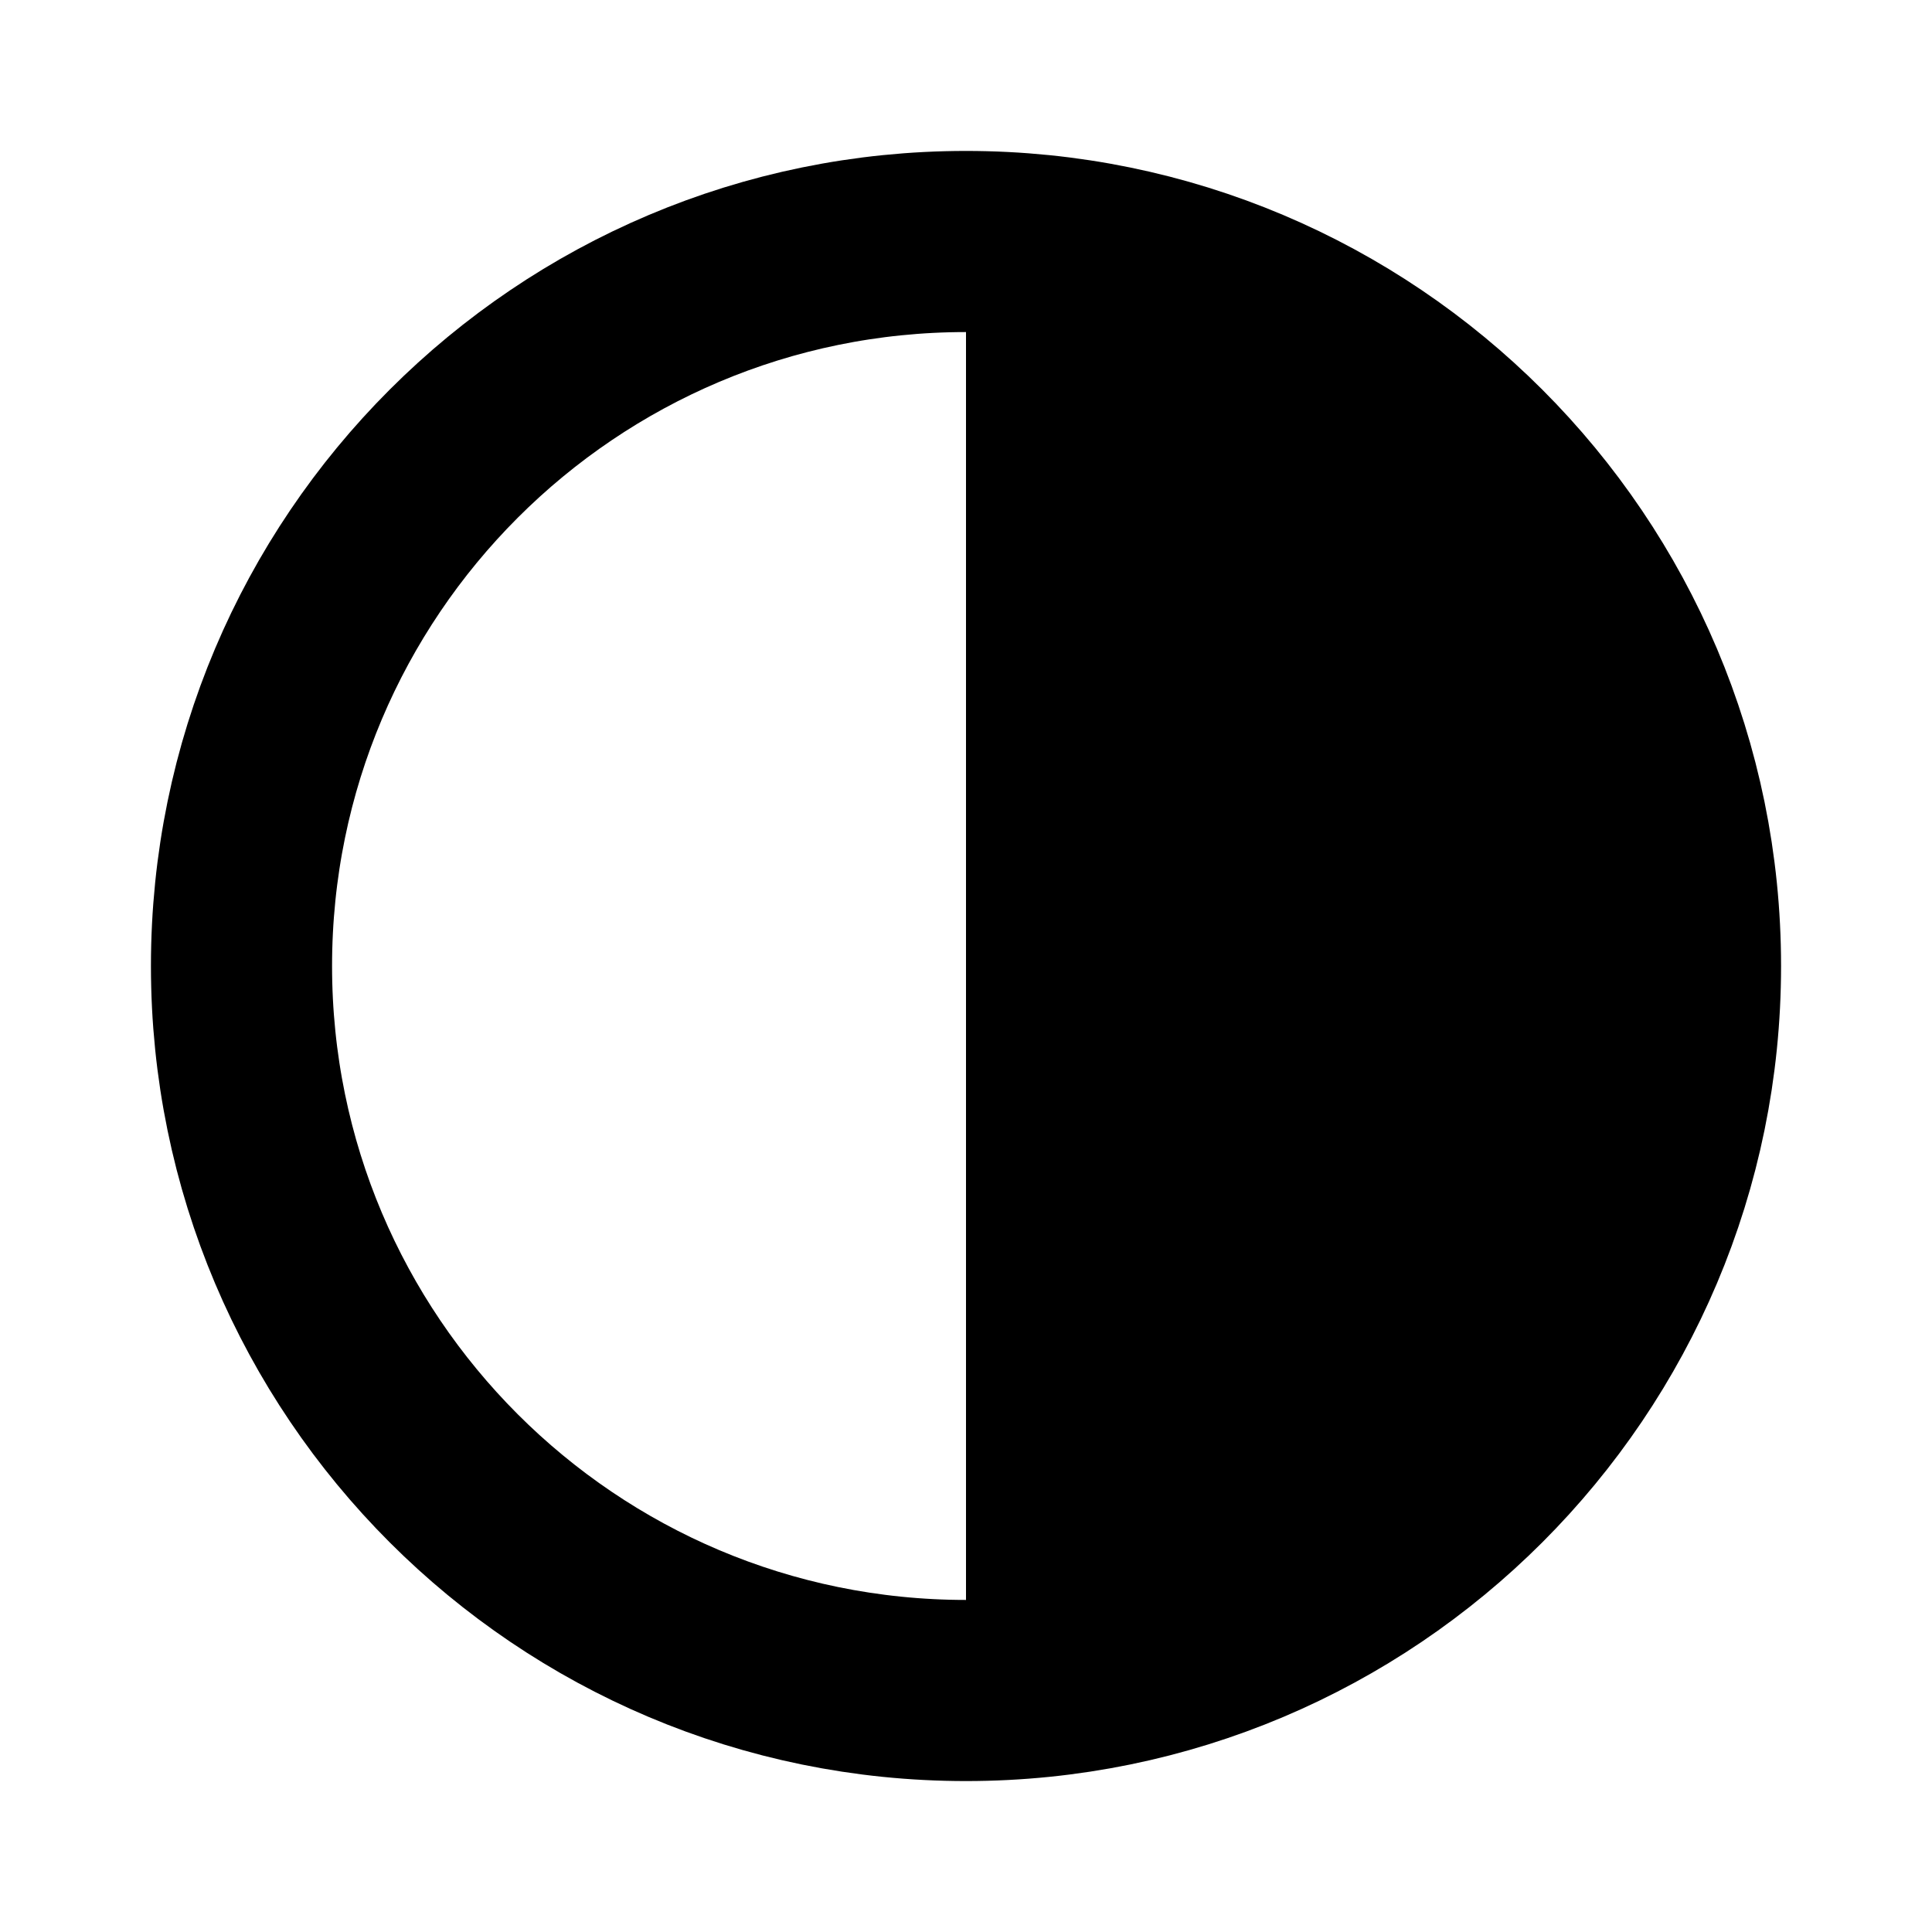
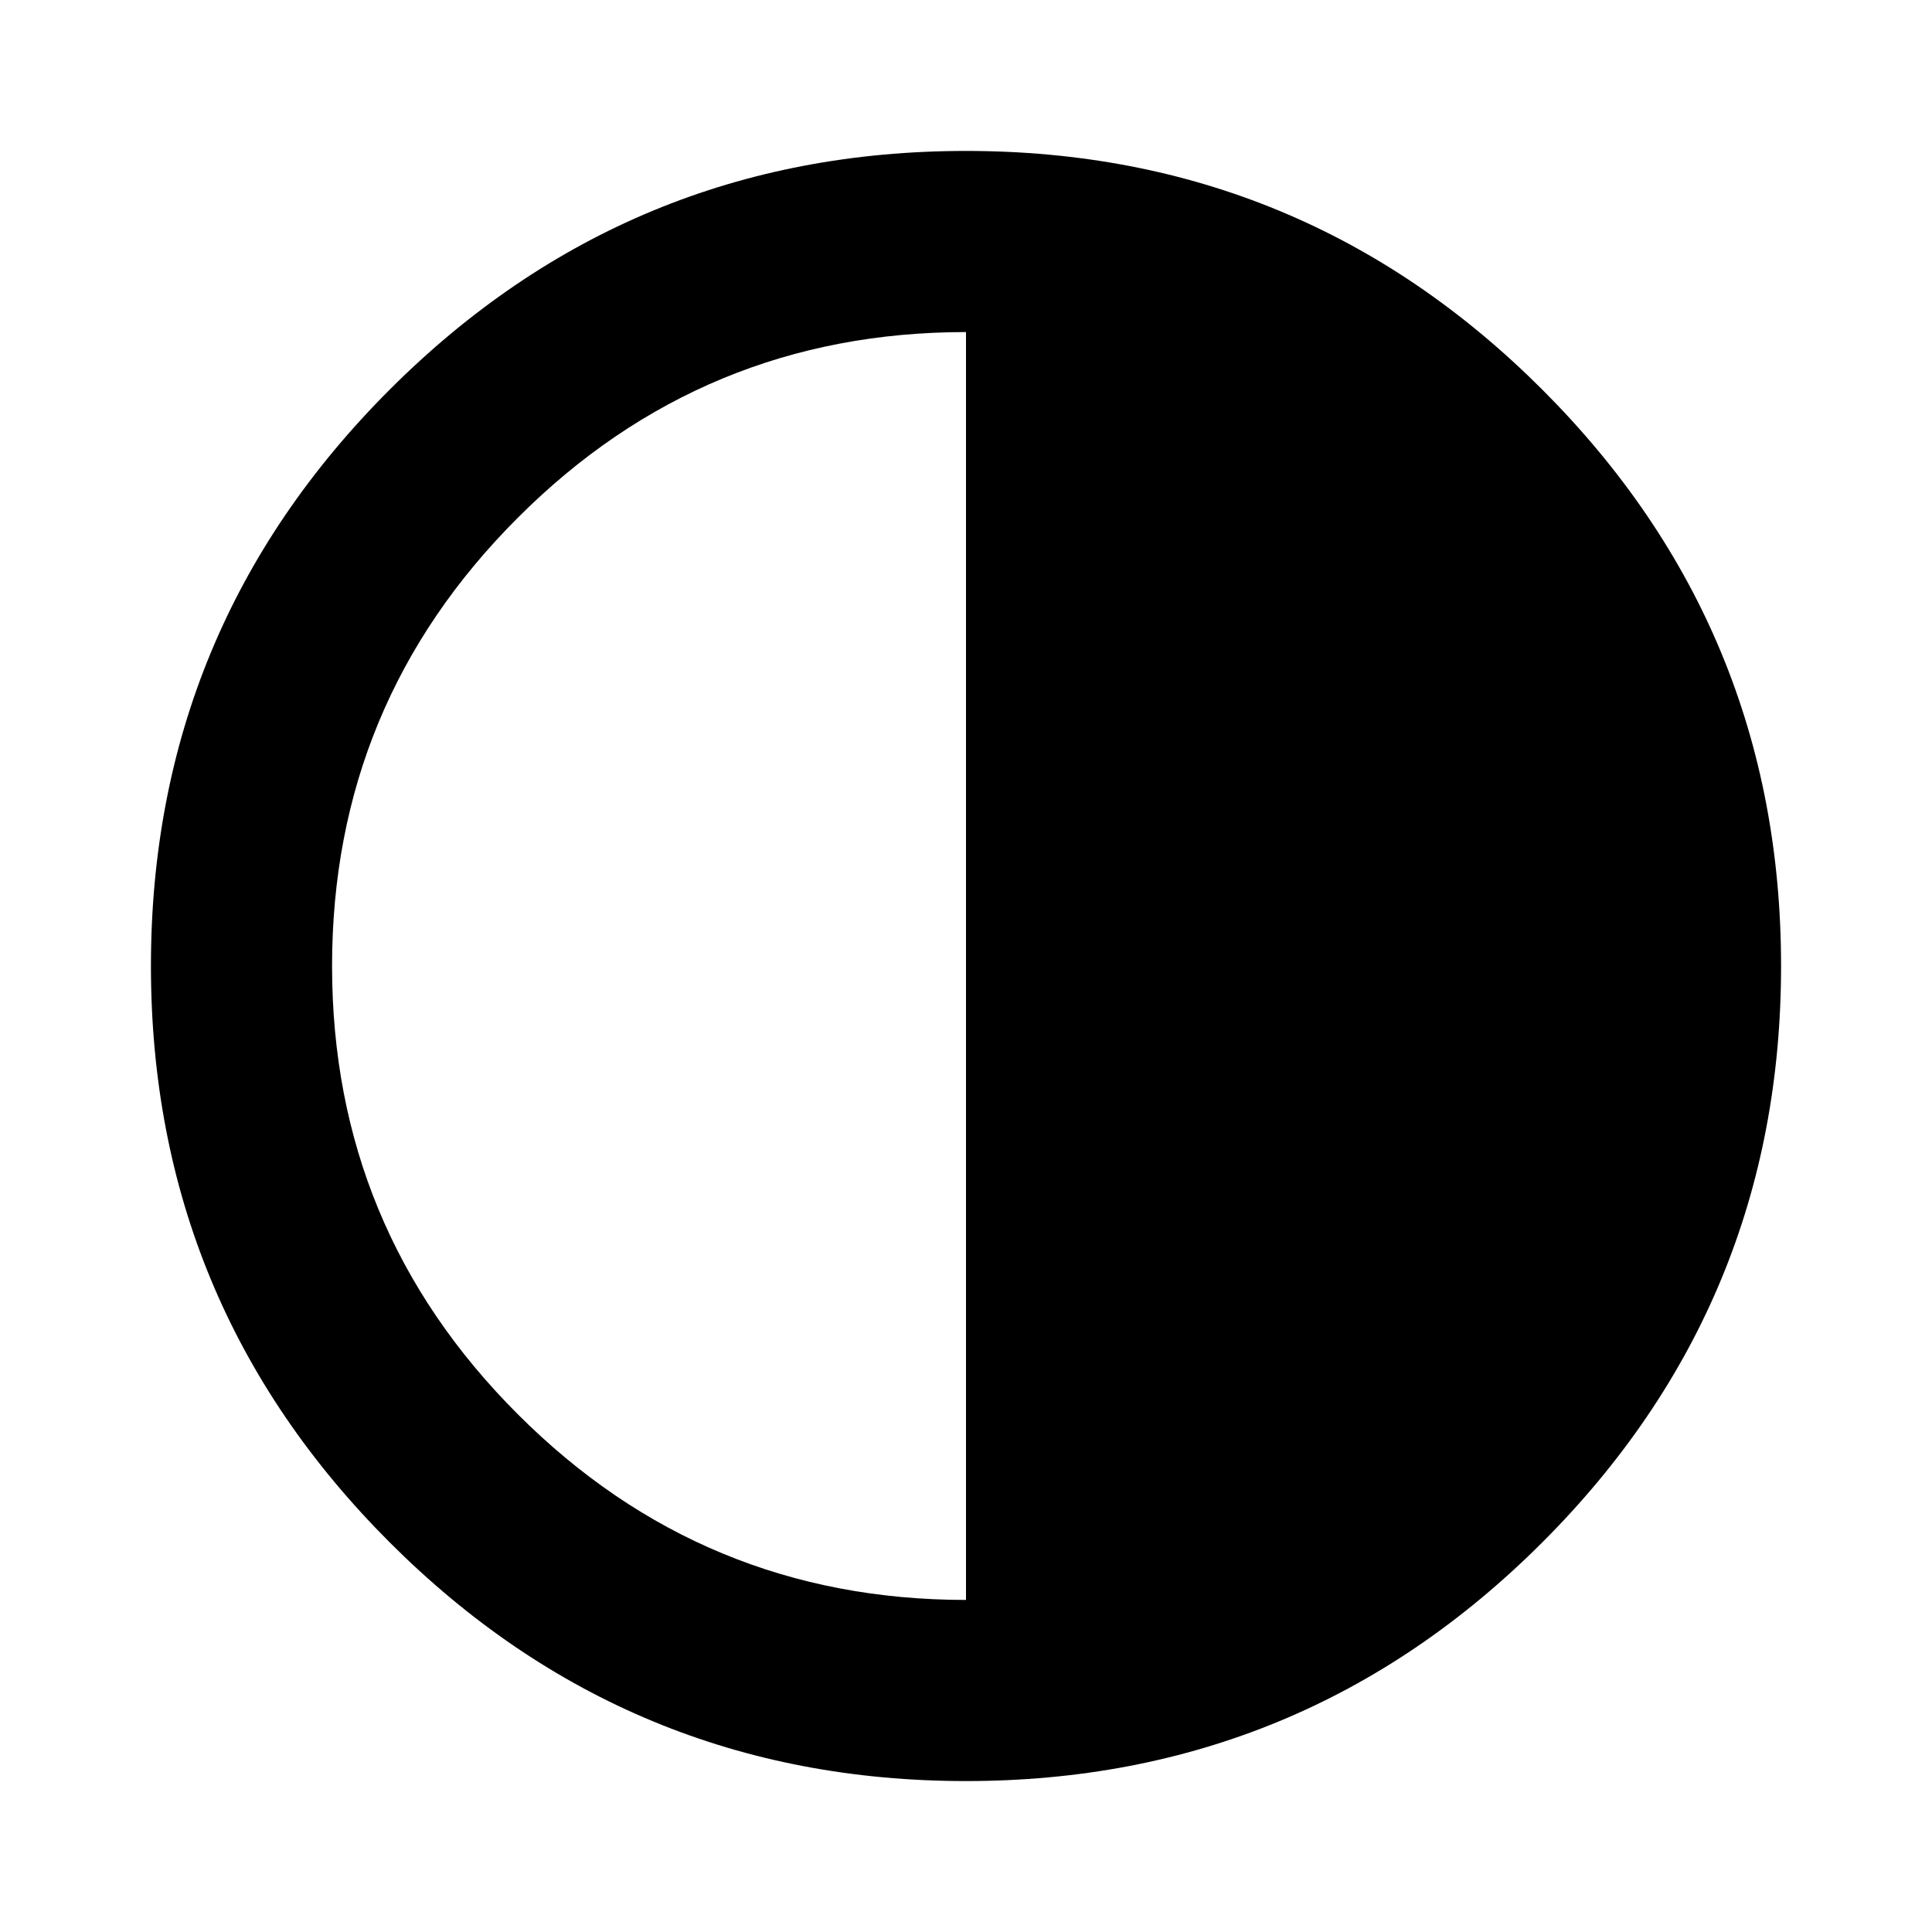
<svg xmlns="http://www.w3.org/2000/svg" width="16" height="16" viewBox="0 0 16 16">
-   <circle cx="8" cy="8" r="6" fill="none" stroke="#000" stroke-width="1.5" />
-   <path d="M8 2a6 6 0 0 1 0 12z" fill="#000" />
+   <path fill="#000" d="M14.75,8 Q14.75,10.796 12.773,12.773 Q10.796,14.75 8,14.75 Q5.204,14.75 3.227,12.773 Q1.25,10.796 1.25,8 Q1.25,5.204 3.227,3.227 Q5.204,1.25 8,1.25 Q10.796,1.25 12.773,3.227 Q14.75,5.204 14.75,8 Z M13.25,8 Q13.25,5.825 11.712,4.288 Q10.175,2.75 8,2.75 Q5.825,2.75 4.288,4.288 Q2.75,5.825 2.75,8 Q2.75,10.175 4.288,11.712 Q5.825,13.25 8,13.25 Q10.175,13.25 11.712,11.712 Q13.25,10.175 13.25,8 Z" />
+   <path fill="#000" d="M8,2 A6 6 0 0 1 8,14 Z" />
</svg>
